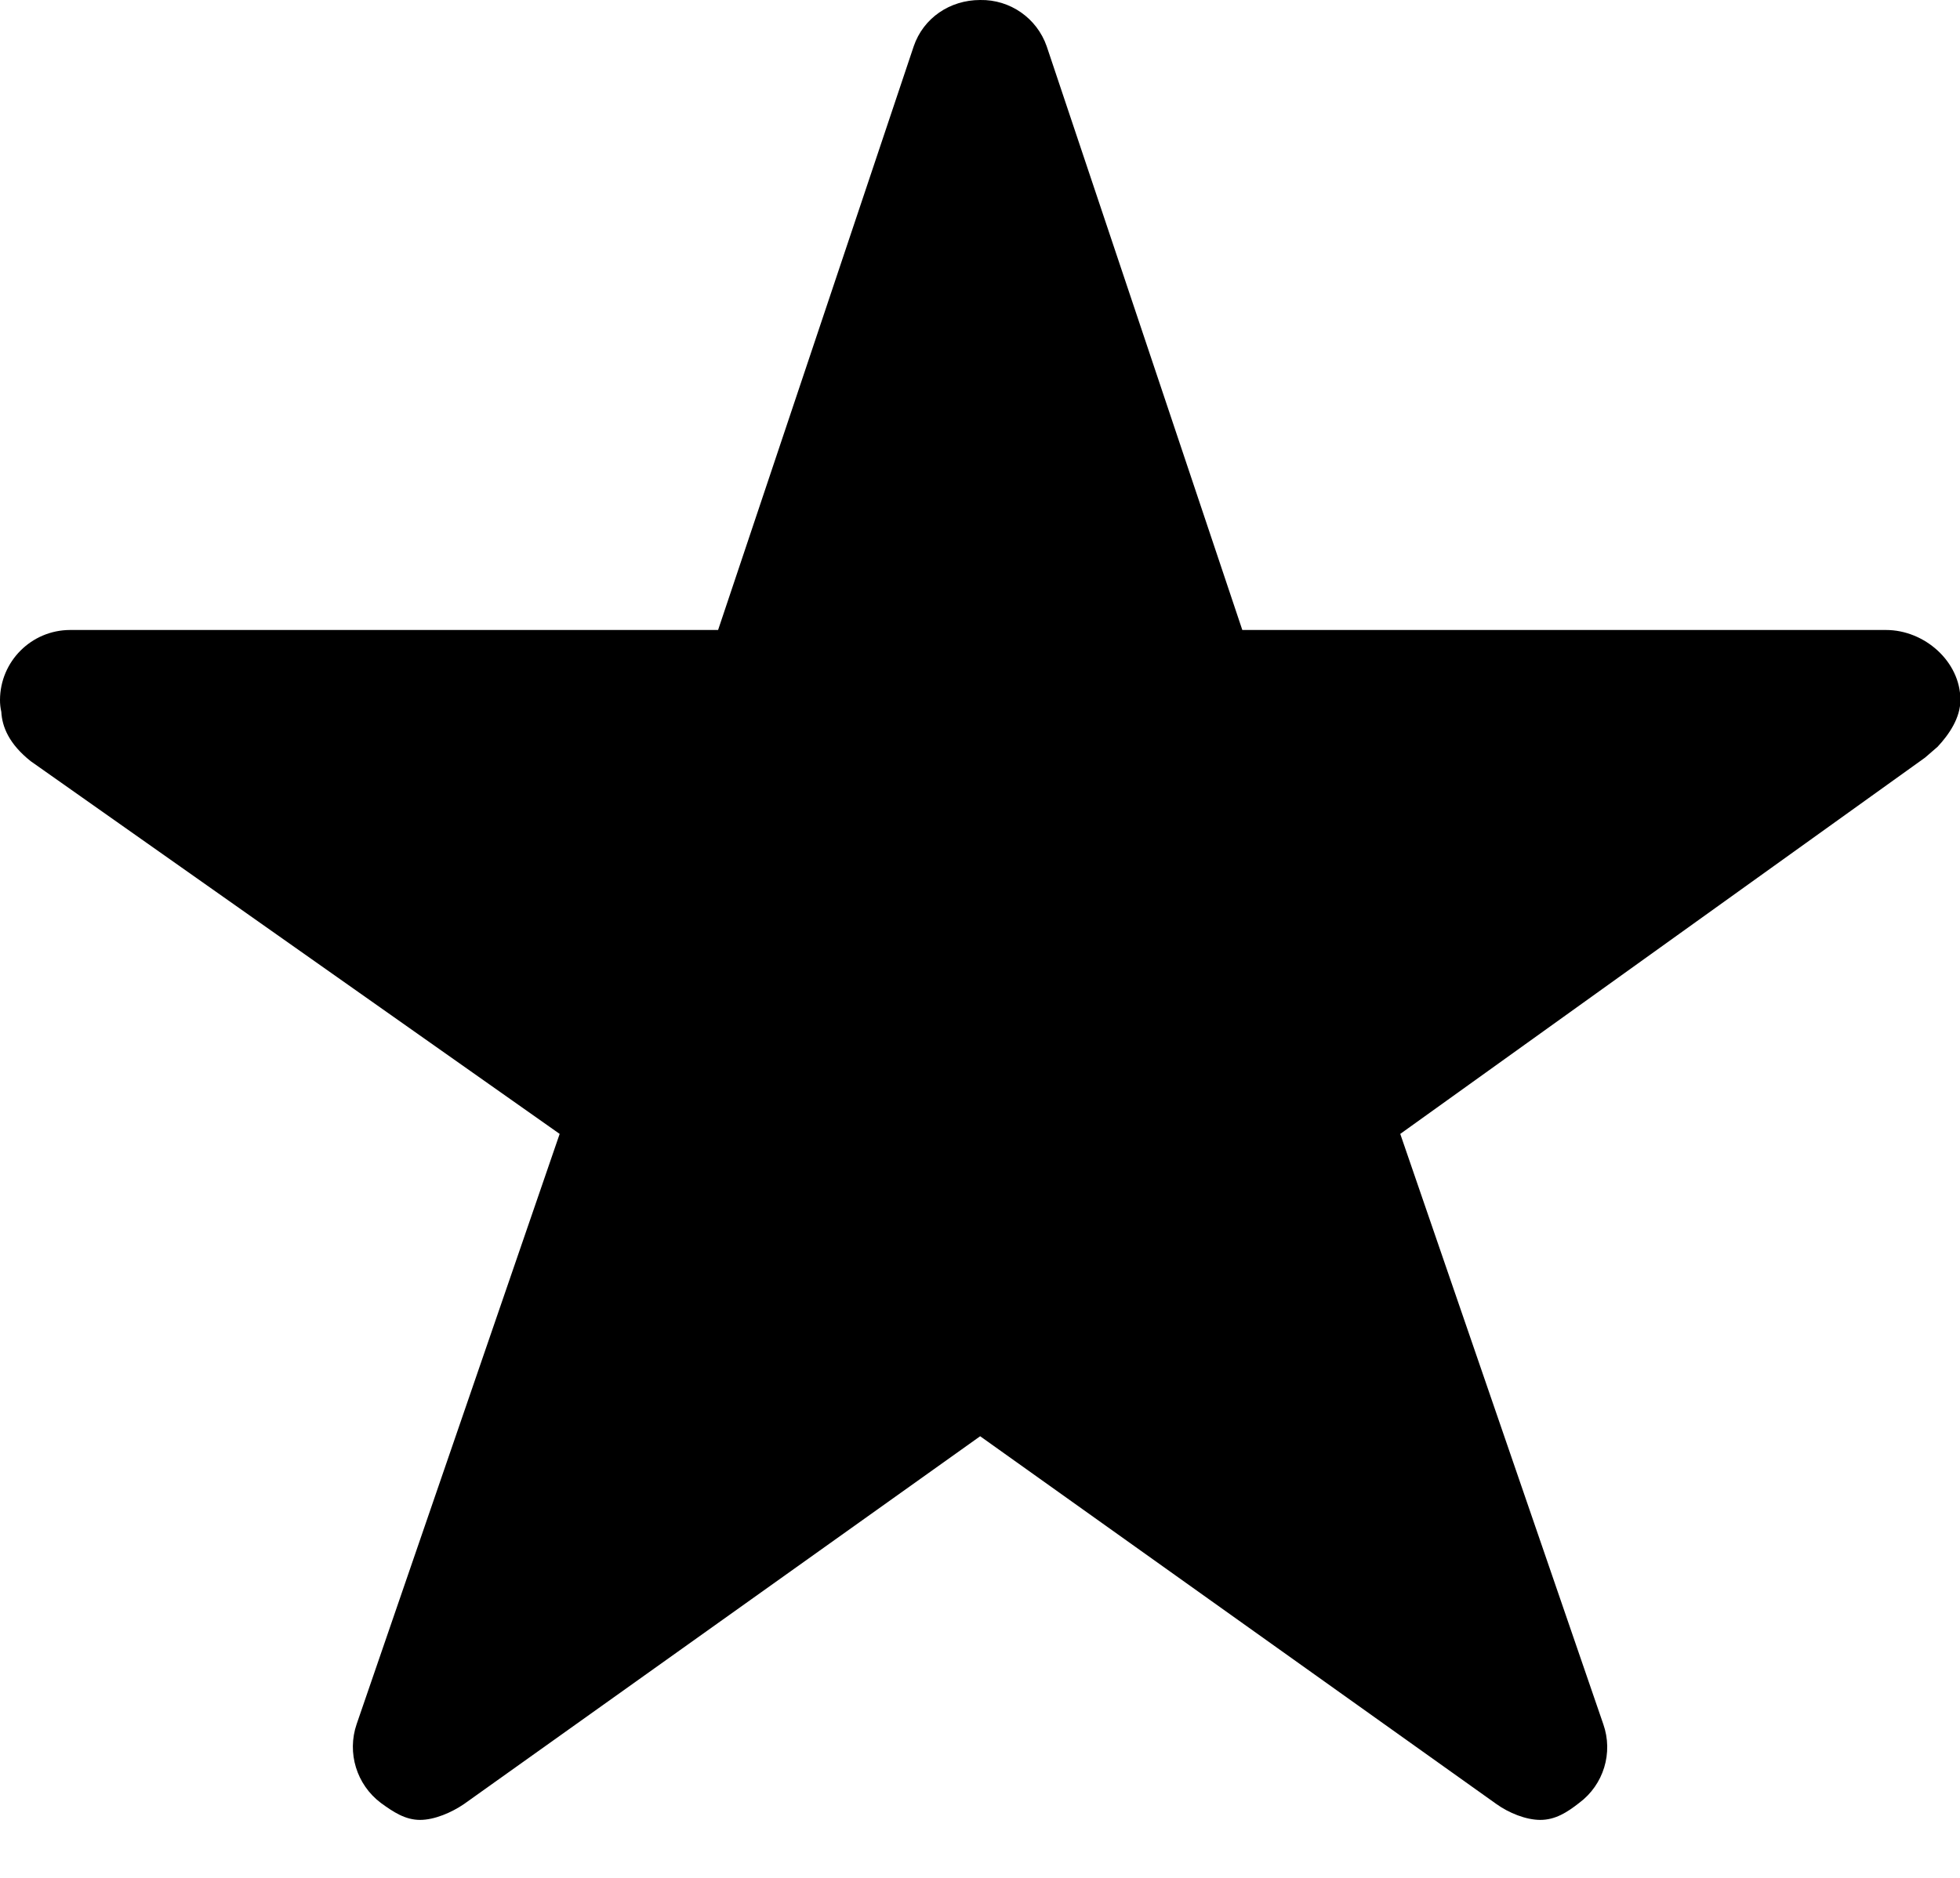
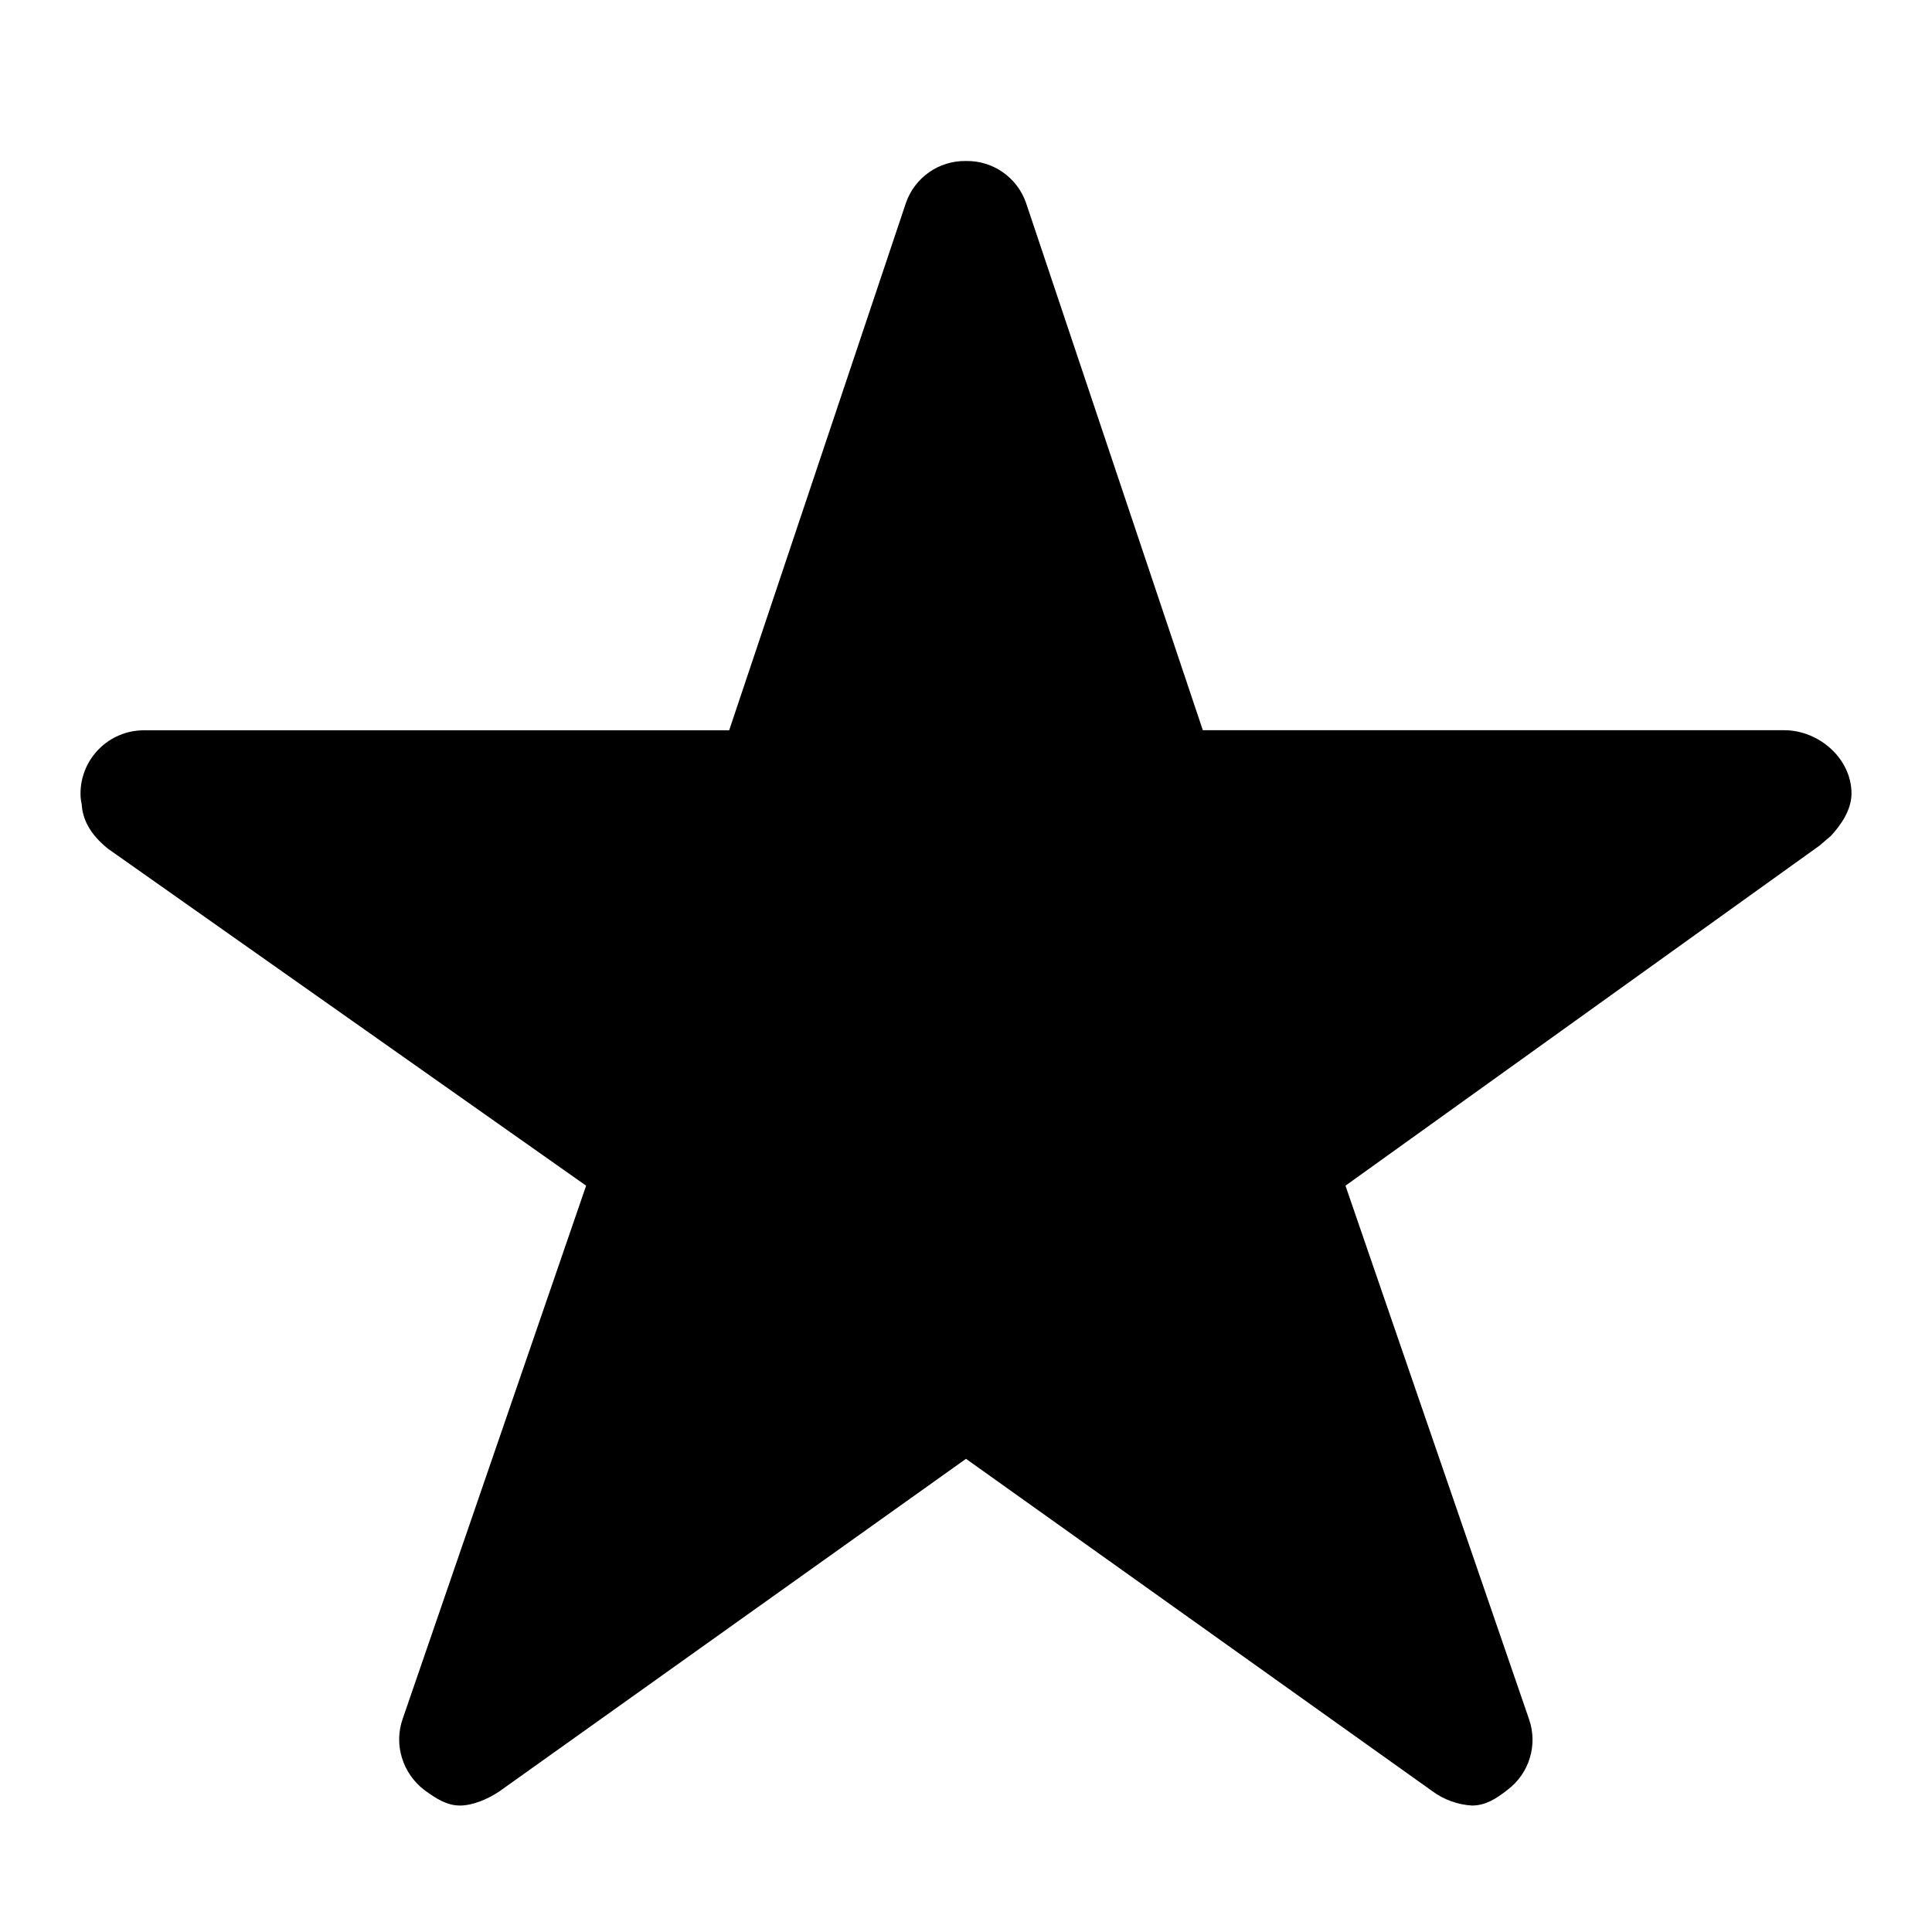
- <svg xmlns="http://www.w3.org/2000/svg" width="24" height="23">
-   <path fill="#000" fill-rule="nonzero" d="M23.094 7.716h-7.882L12.817.568A.845.845 0 0 0 12.002 0c-.37 0-.696.22-.814.568L8.793 7.716H.857A.86.86 0 0 0 0 8.573a.63.63 0 0 0 .016.145c.01.187.097.396.36.605l6.477 4.565-2.486 7.229a.86.86 0 0 0 .295.964c.155.113.3.209.482.209.177 0 .386-.091.536-.193l6.322-4.506 6.323 4.506c.15.107.359.193.536.193.182 0 .327-.091.477-.209a.85.85 0 0 0 .294-.964l-2.486-7.229 6.425-4.608.155-.134c.14-.15.279-.353.279-.573 0-.471-.44-.857-.911-.857z" />
+ <svg xmlns="http://www.w3.org/2000/svg" width="24" height="24">
+   <path d="M22.165 9.071h-7.223l-2.196-6.55A.775.775 0 0 0 12 2a.775.775 0 0 0-.746.52L9.058 9.072H1.786A.788.788 0 0 0 1 9.857c0 .044.005.093.015.133.01.172.088.363.329.555l5.937 4.184-2.279 6.624c-.113.32 0 .678.27.884.143.103.275.192.442.192.162 0 .354-.084.491-.177L12 18.122l5.795 4.13a.92.92 0 0 0 .49.177c.168 0 .3-.084.438-.192a.778.778 0 0 0 .27-.884l-2.279-6.624 5.888-4.224.143-.122c.127-.138.255-.325.255-.526 0-.432-.403-.786-.835-.786z" />
</svg>
